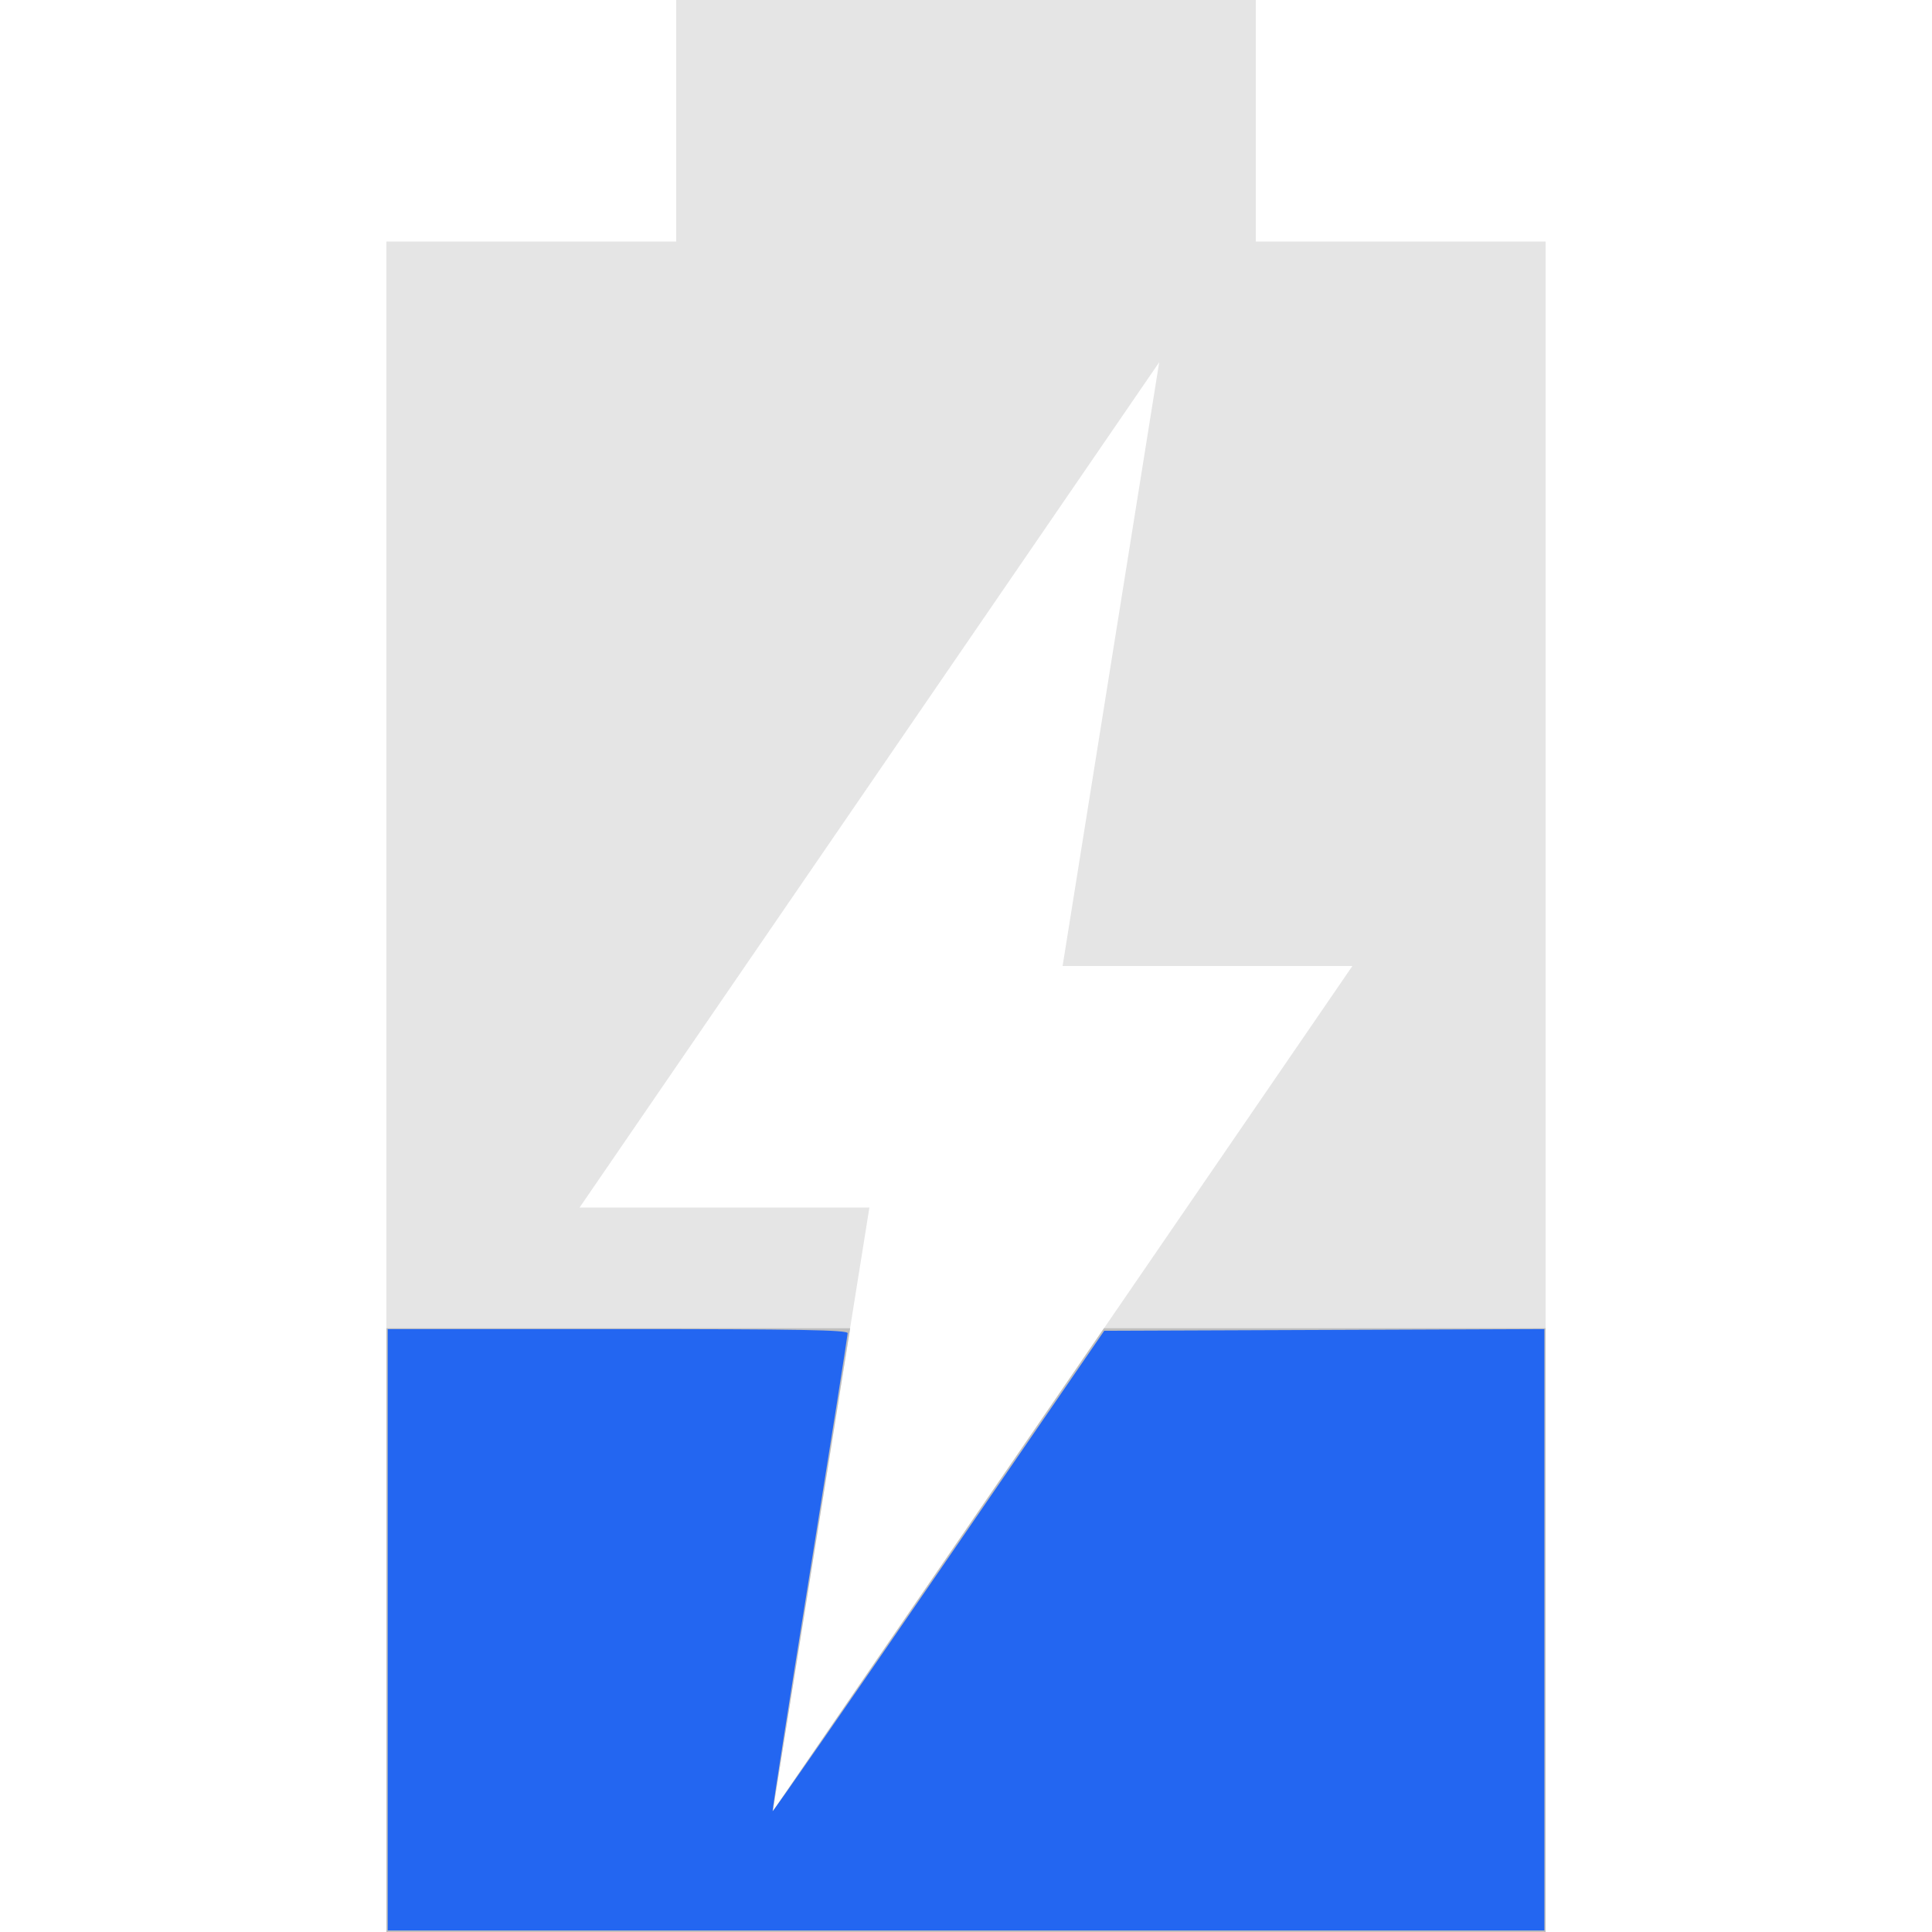
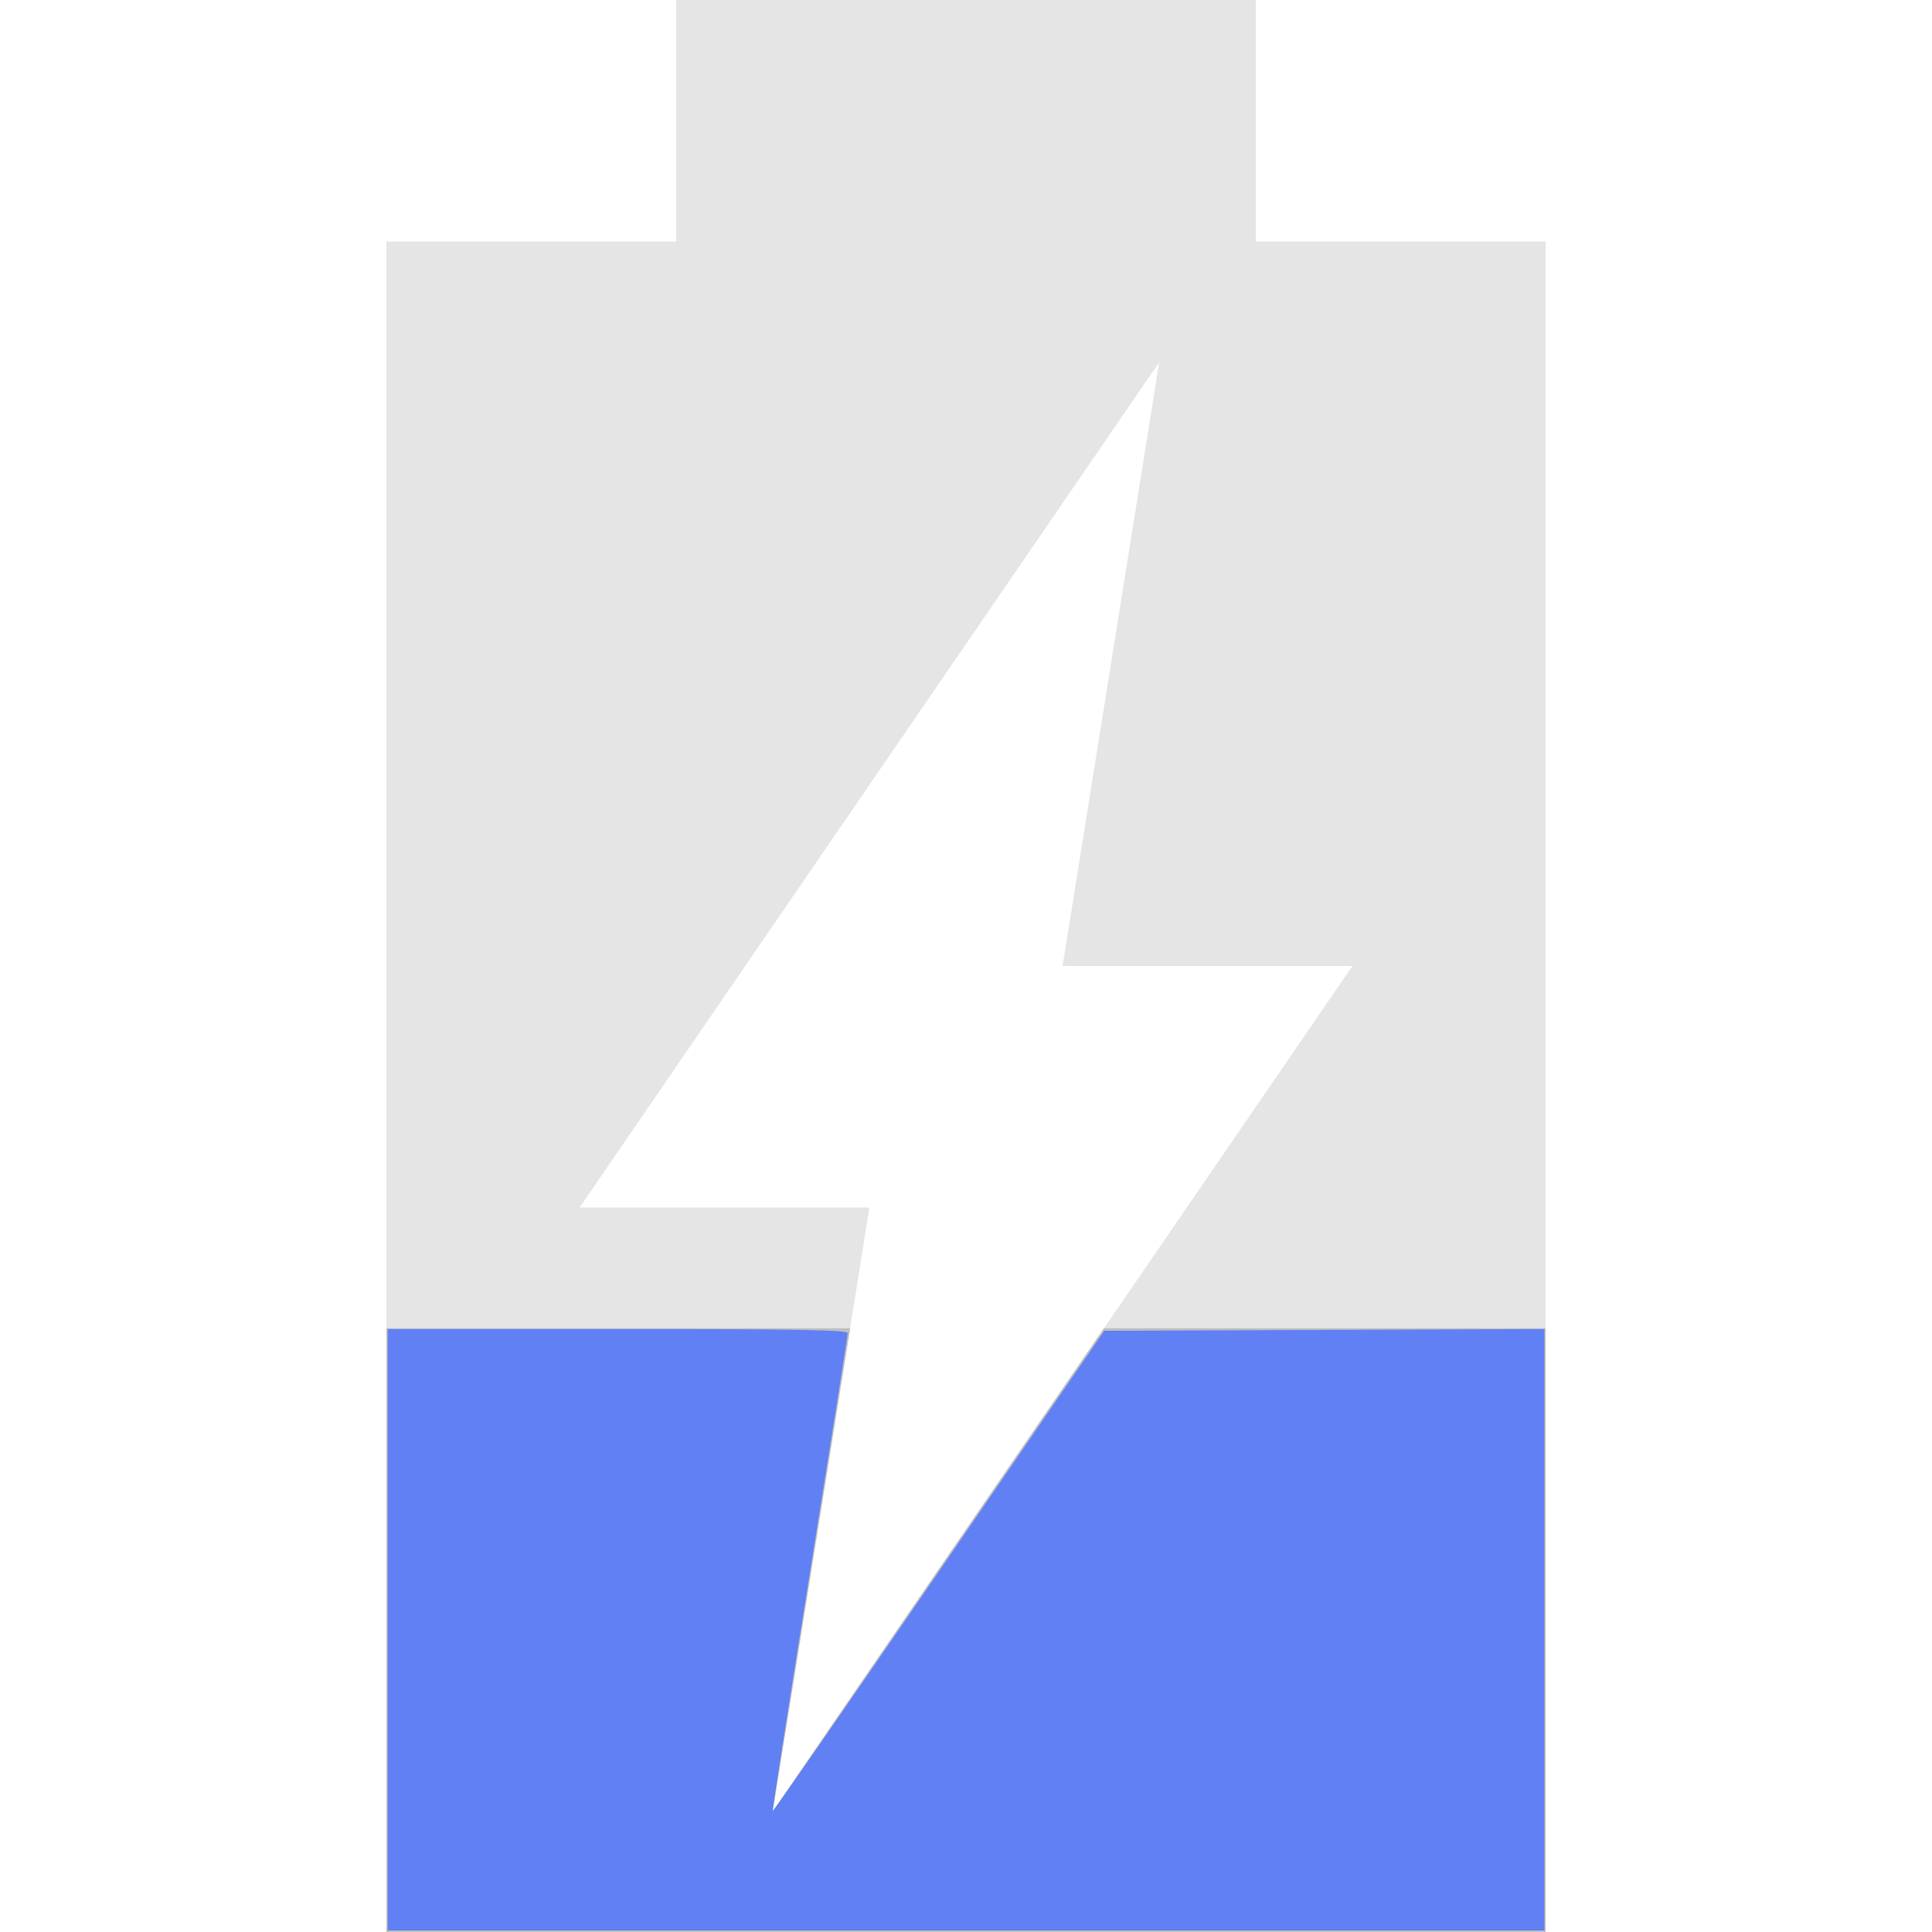
<svg xmlns="http://www.w3.org/2000/svg" viewBox="0 0 16 16" version="1.1" id="svg8">
  <defs id="defs12" />
  <g transform="translate(1.6,0) scale(0.8,1)">
    <g fill="#bebebe" id="g6">
      <path d="m5 0v2h-3v14h12v-14h-3v-2zm5 3l-1 5h3l-6 7 1-5h-3z" opacity=".4" id="path2" />
      <path d="m2 11v5h12v-5h-4.572l-3.428 4 .801-4z" id="path4" />
    </g>
-     <path style="fill:#2366f1;stroke-width:0.027;fill-opacity:1" d="m 2.014,13.497 v -2.49 h 2.381 c 1.887,0 2.381,0.007 2.38,0.034 -3.102e-4,0.019 -0.177,0.915 -0.393,1.992 -0.216,1.077 -0.389,1.962 -0.384,1.967 0.005,0.005 0.779,-0.888 1.721,-1.985 l 1.712,-1.994 2.278,-0.007 2.278,-0.007 v 2.49 2.49 H 8 2.014 Z" id="path839" />
+     <path style="fill:#6080f4;stroke-width:0.027;fill-opacity:1" d="m 2.014,13.497 v -2.49 h 2.381 c 1.887,0 2.381,0.007 2.38,0.034 -3.102e-4,0.019 -0.177,0.915 -0.393,1.992 -0.216,1.077 -0.389,1.962 -0.384,1.967 0.005,0.005 0.779,-0.888 1.721,-1.985 l 1.712,-1.994 2.278,-0.007 2.278,-0.007 v 2.49 2.49 H 8 2.014 Z" id="path839" />
  </g>
</svg>
